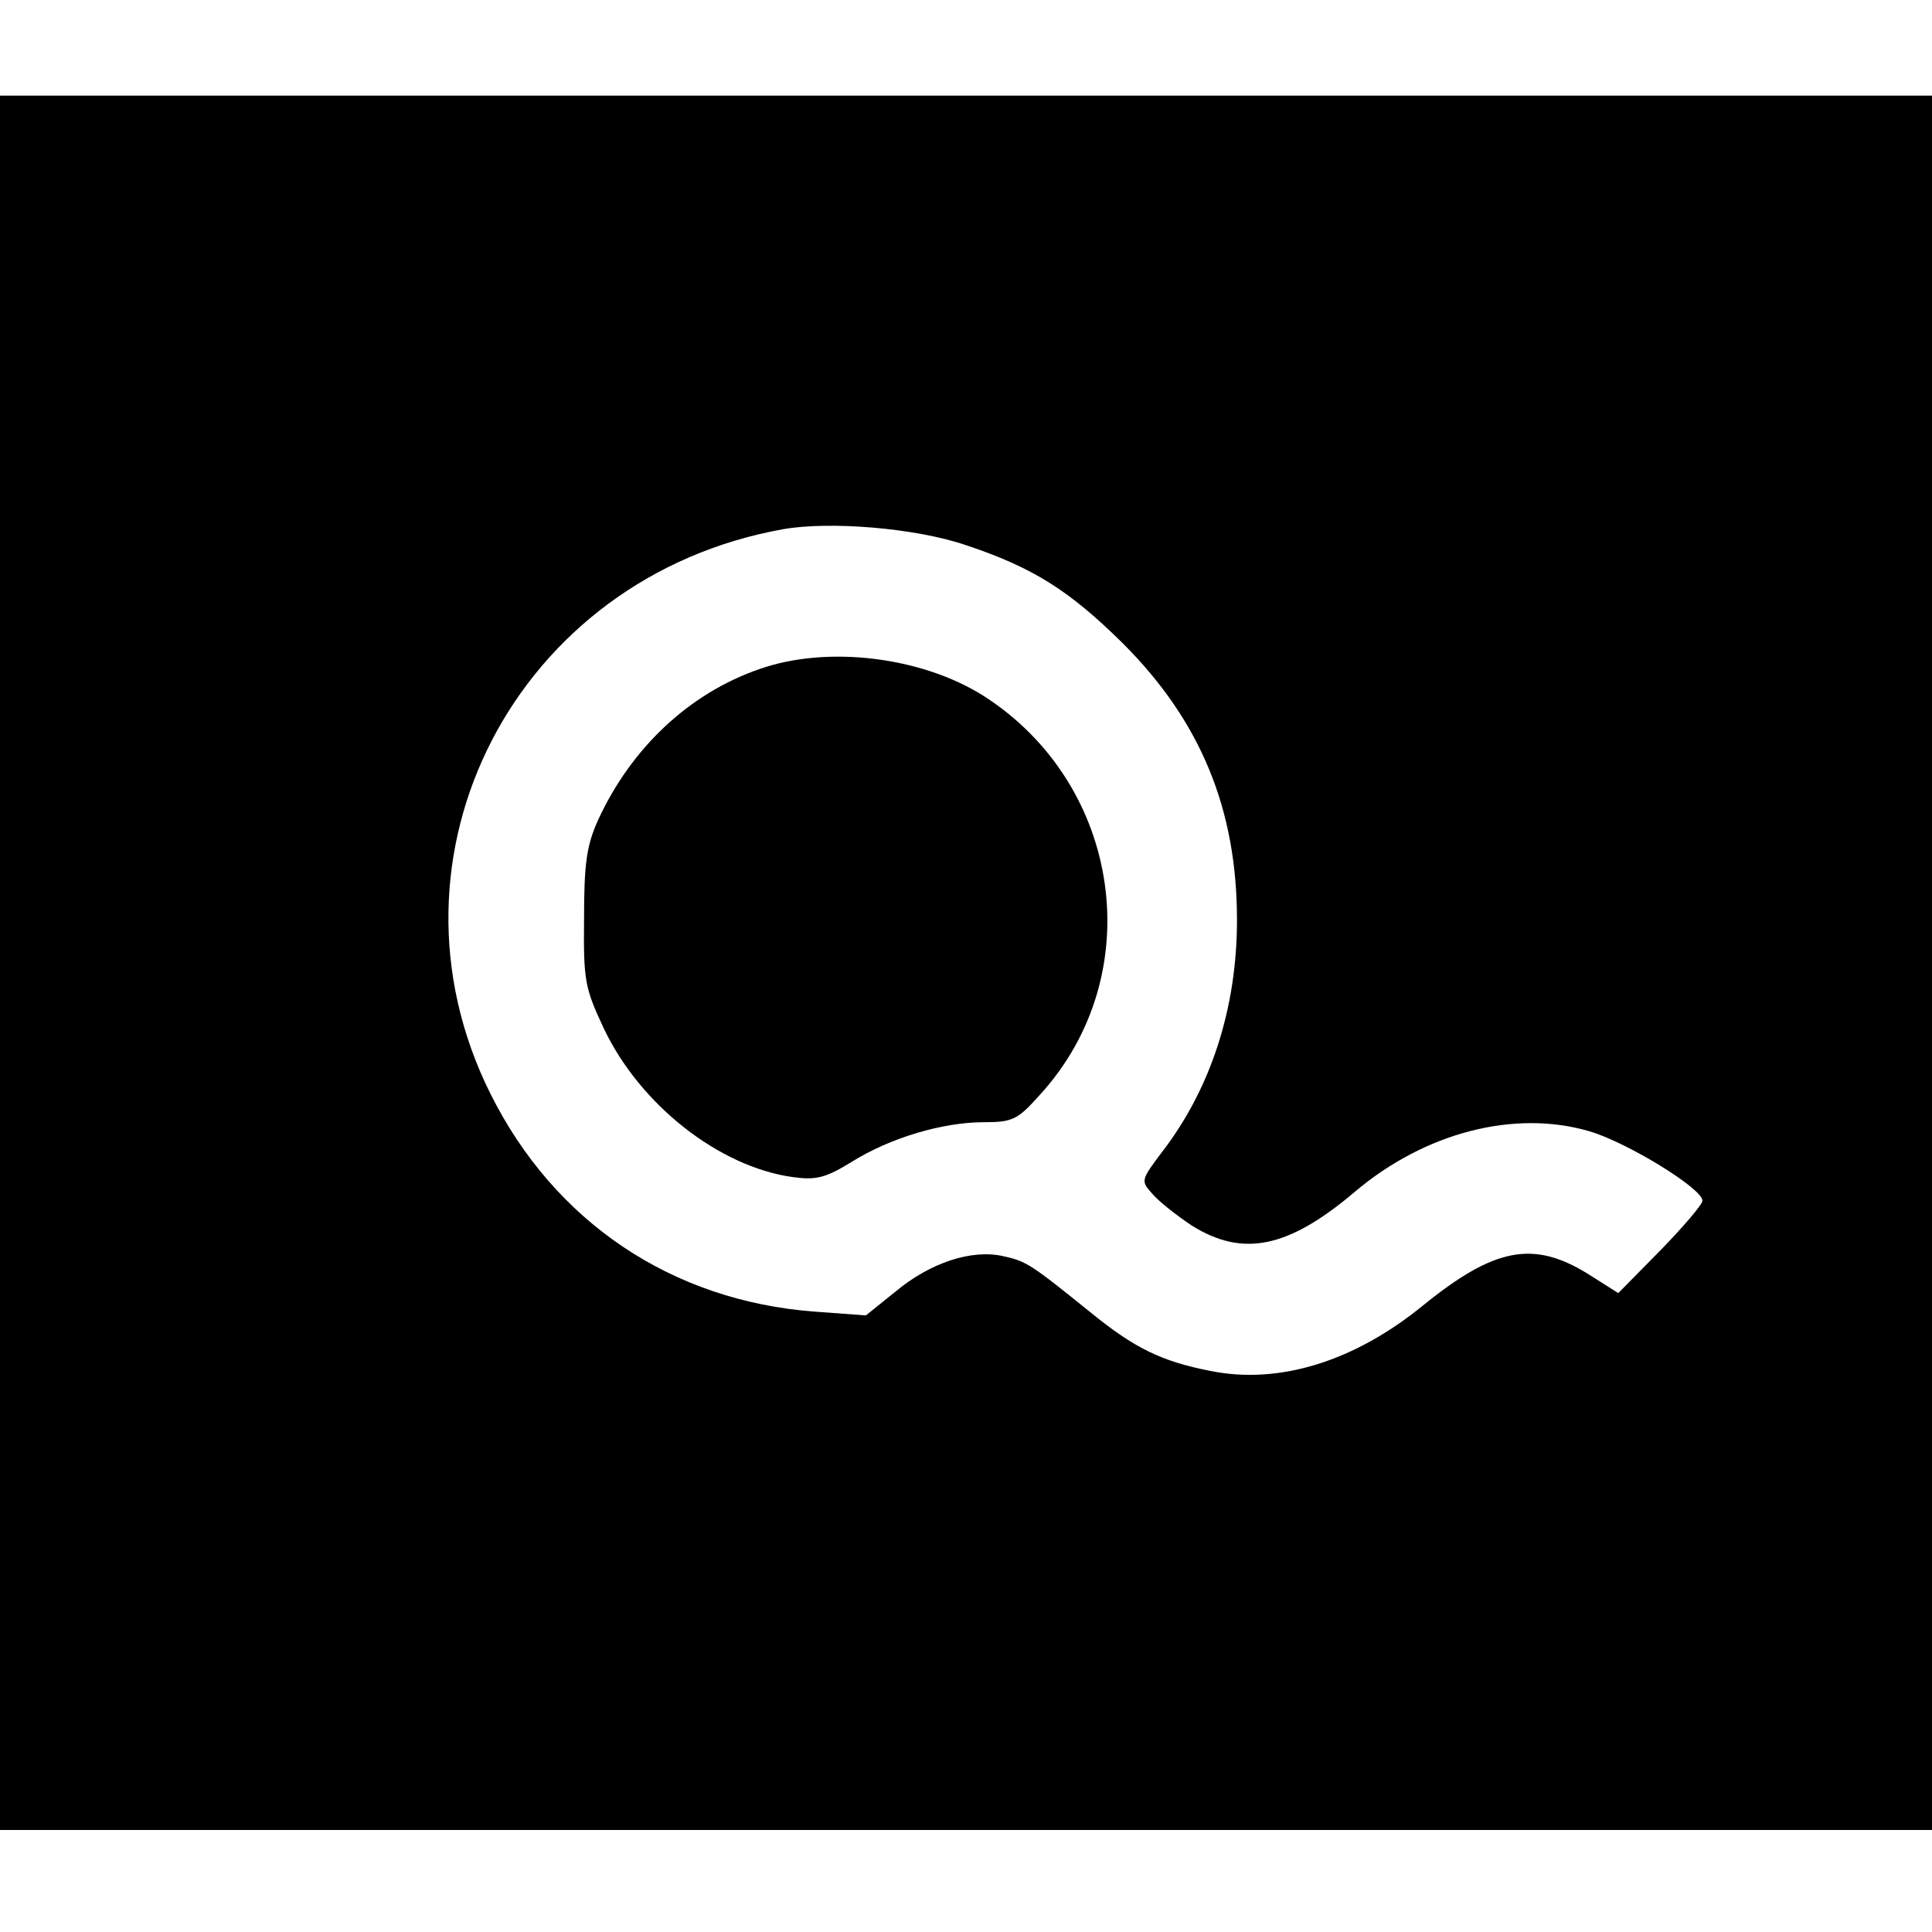
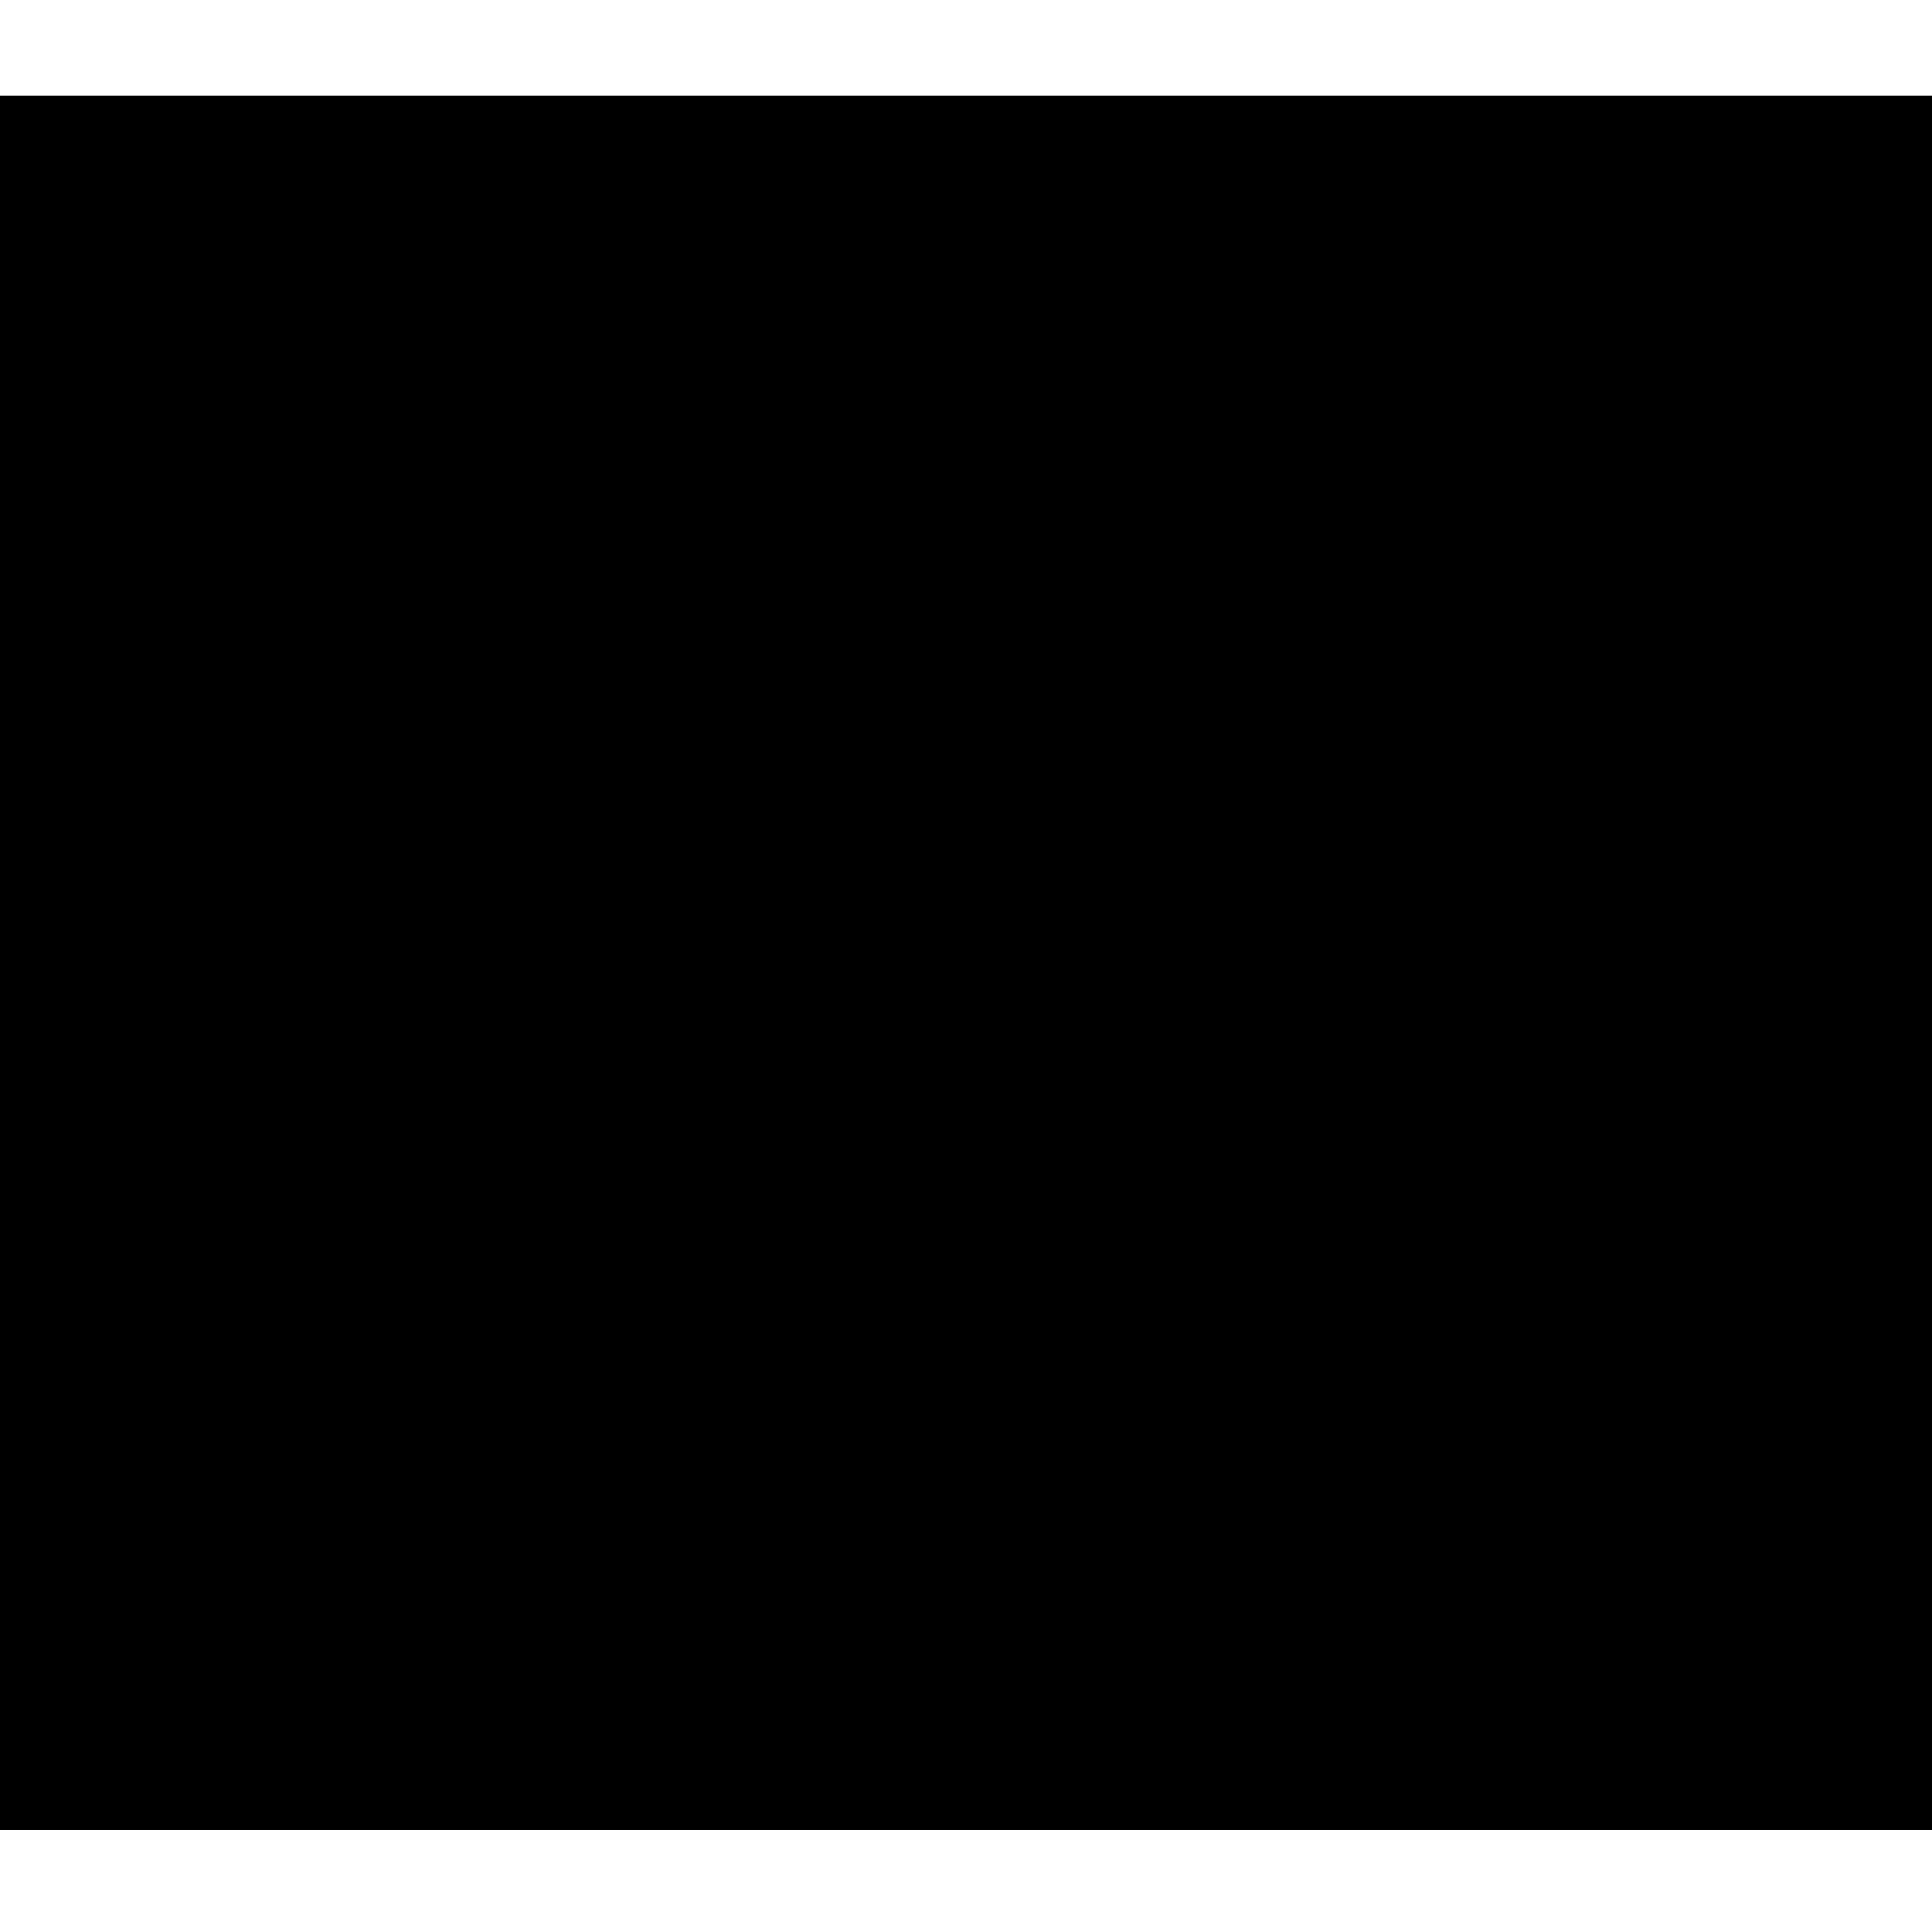
<svg xmlns="http://www.w3.org/2000/svg" version="1.0" width="303pt" height="303pt" viewBox="0 0 303 303" preserveAspectRatio="xMidYMid meet">
  <g transform="translate(0,303) scale(0.1,-0.1)" fill="#000000" stroke="none">
-     <path d="M0 1520 l0 -1360 1515 0 1515 0 0 1360 0 1360 -1515 0 -1515 0 0 -1360z m1515 655 c105 -35 162 -71 246 -154 122 -122 179 -260 179 -434 0 -138 -41 -264 -117 -363 -34 -45 -34 -46 -16 -66 10 -12 38 -34 62 -50 80 -50 151 -36 256 53 110 93 250 129 367 95 59 -17 178 -90 178 -109 0 -6 -30 -41 -66 -78 l-66 -67 -49 31 c-85 52 -146 40 -258 -51 -107 -87 -225 -124 -333 -102 -76 15 -118 35 -188 92 -93 75 -100 80 -137 88 -49 11 -114 -10 -169 -56 l-46 -37 -81 6 c-224 17 -408 141 -508 342 -186 373 40 810 459 885 73 13 208 2 287 -25z" />
-     <path d="M1192 1981 c-111 -38 -202 -124 -254 -237 -18 -40 -22 -68 -22 -154 -1 -98 1 -109 31 -173 57 -120 181 -217 296 -233 36 -5 51 -2 93 24 61 38 143 62 207 62 45 0 53 4 87 42 173 188 130 488 -88 627 -97 61 -244 79 -350 42z" />
+     <path d="M0 1520 l0 -1360 1515 0 1515 0 0 1360 0 1360 -1515 0 -1515 0 0 -1360z" />
  </g>
</svg>
